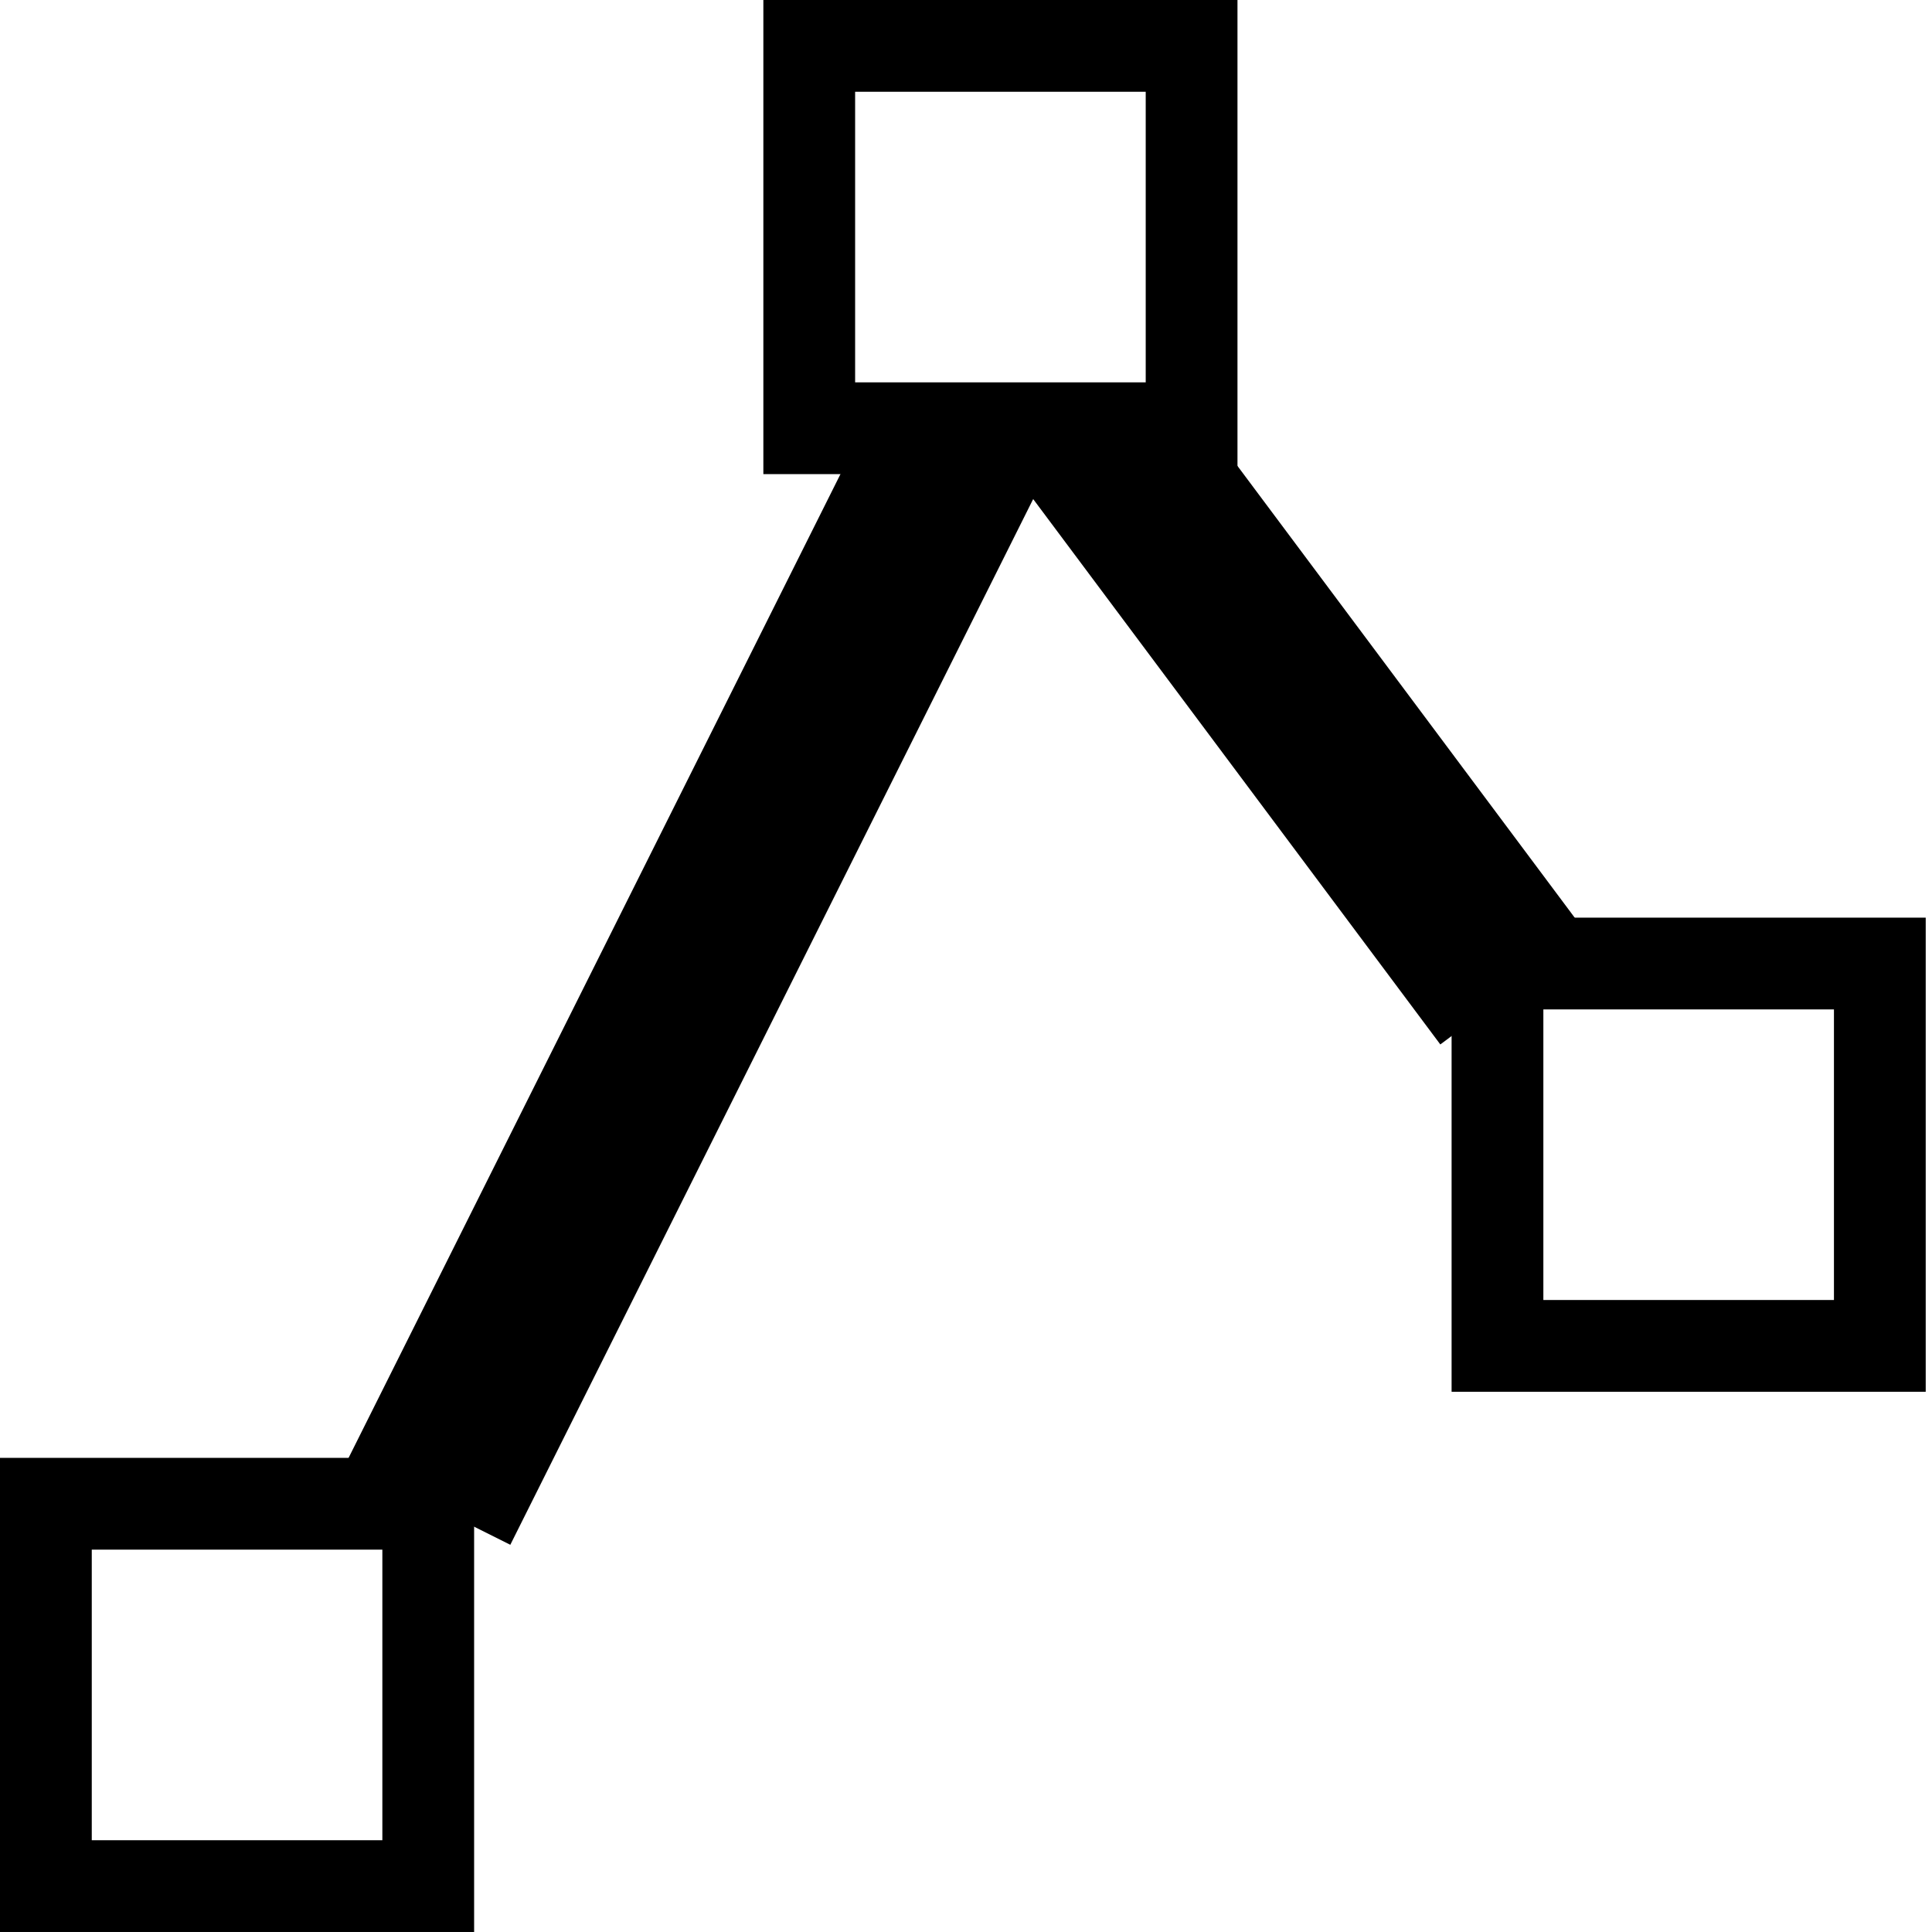
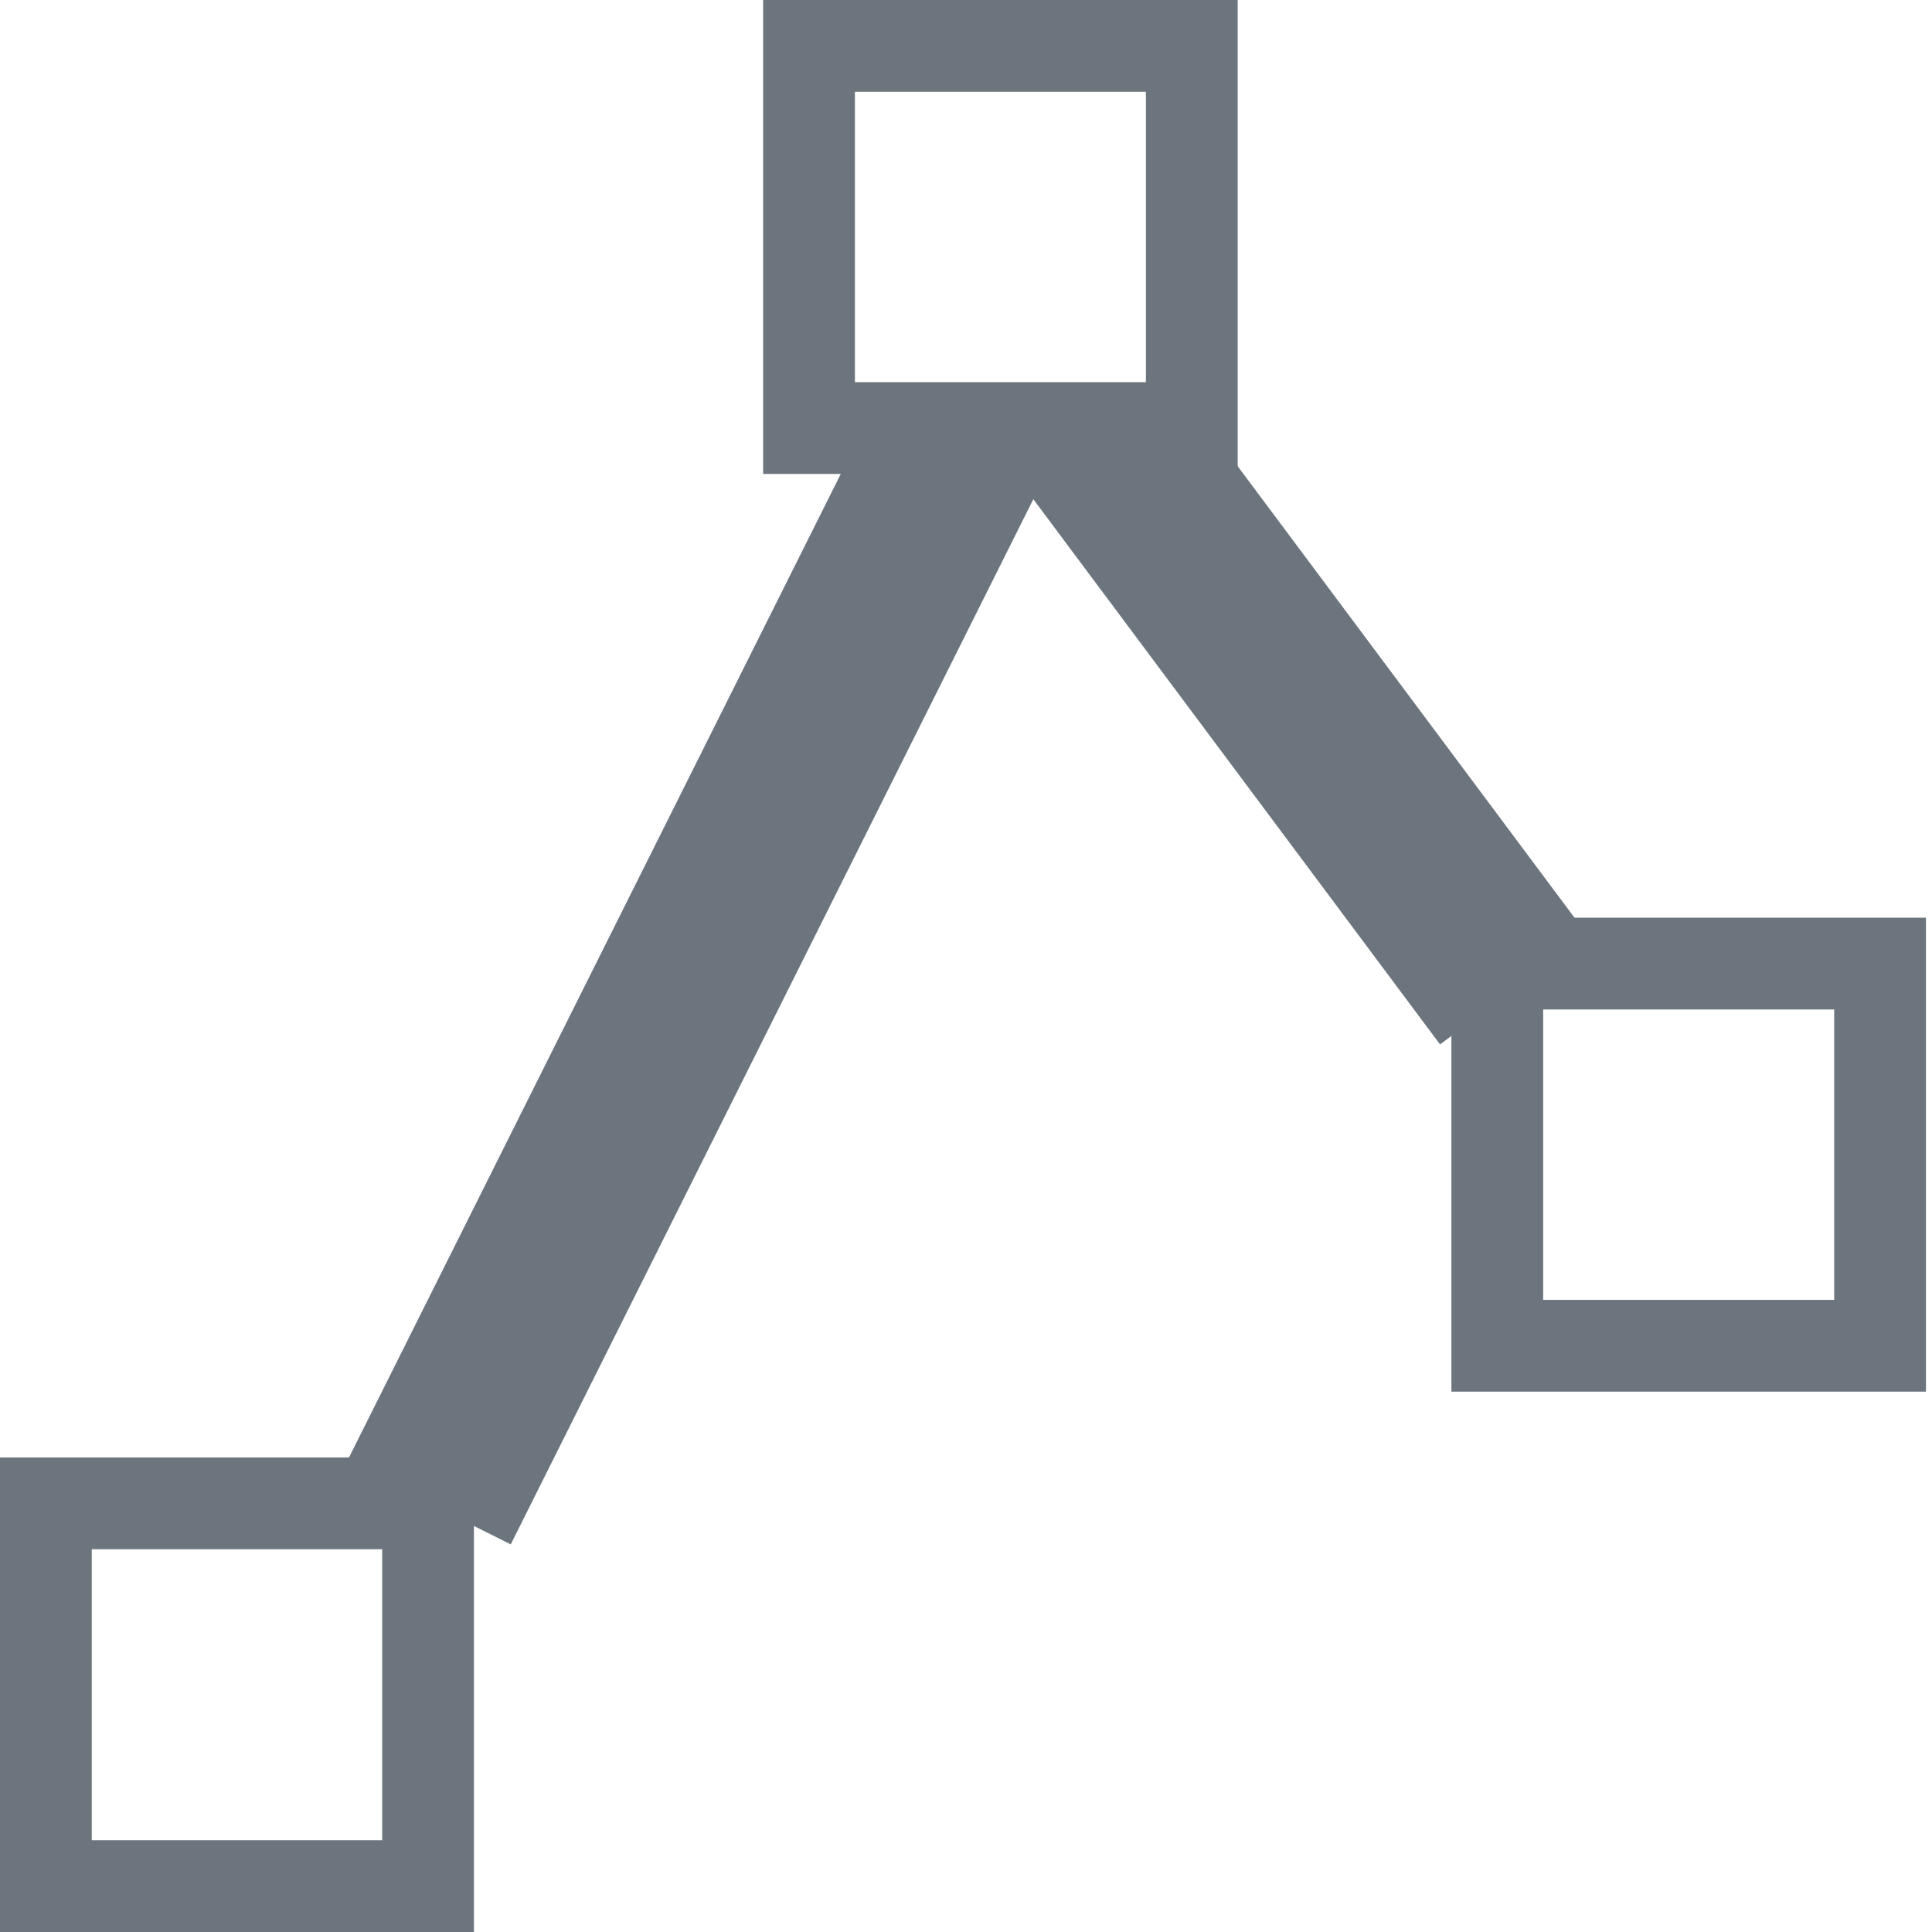
- <svg xmlns="http://www.w3.org/2000/svg" version="1.1" x="0" y="0" viewBox="0 0 252.645 252.645" xml:space="preserve">
-   <rect x="105.823" y="6" fill="none" stroke="#000000" stroke-width="12" stroke-miterlimit="10" width="50" height="50" />
-   <rect x="6" y="196.644" fill="none" stroke="#000000" stroke-width="12" stroke-miterlimit="10" width="50" height="50" />
-   <line fill="none" stroke="#000000" stroke-width="24" stroke-miterlimit="10" x1="56" y1="196.644" x2="126.323" y2="56" />
-   <rect x="195.823" y="126" fill="none" stroke="#000000" stroke-width="12" stroke-miterlimit="10" width="50" height="50" />
-   <line fill="none" stroke="#000000" stroke-width="24" stroke-miterlimit="10" x1="197.965" y1="129.402" x2="142.749" y2="55.44" />
+ <svg xmlns="http://www.w3.org/2000/svg" version="1.1" width="32" height="32" viewBox="0 0 32 32">
+   <path fill="none" stroke="#6c757d" stroke-linejoin="miter" stroke-linecap="butt" stroke-miterlimit="10" stroke-width="1.52" d="M13.4 0.76h6.34v6.33h-6.34v-6.33zM0.76 24.9h6.33v6.34h-6.33v-6.33z" />
+   <path fill="none" stroke="#6c757d" stroke-linejoin="miter" stroke-linecap="butt" stroke-miterlimit="10" stroke-width="3.04" d="M7.1 24.9l8.9-17.8" />
+   <path fill="none" stroke="#6c757d" stroke-linejoin="miter" stroke-linecap="butt" stroke-miterlimit="10" stroke-width="1.52" d="M24.8 15.96h6.34v6.33h-6.34v-6.33z" />
+   <path fill="none" stroke="#6c757d" stroke-linejoin="miter" stroke-linecap="butt" stroke-miterlimit="10" stroke-width="3.04" d="M25.070 16.39l-6.99-9.37" />
</svg>
